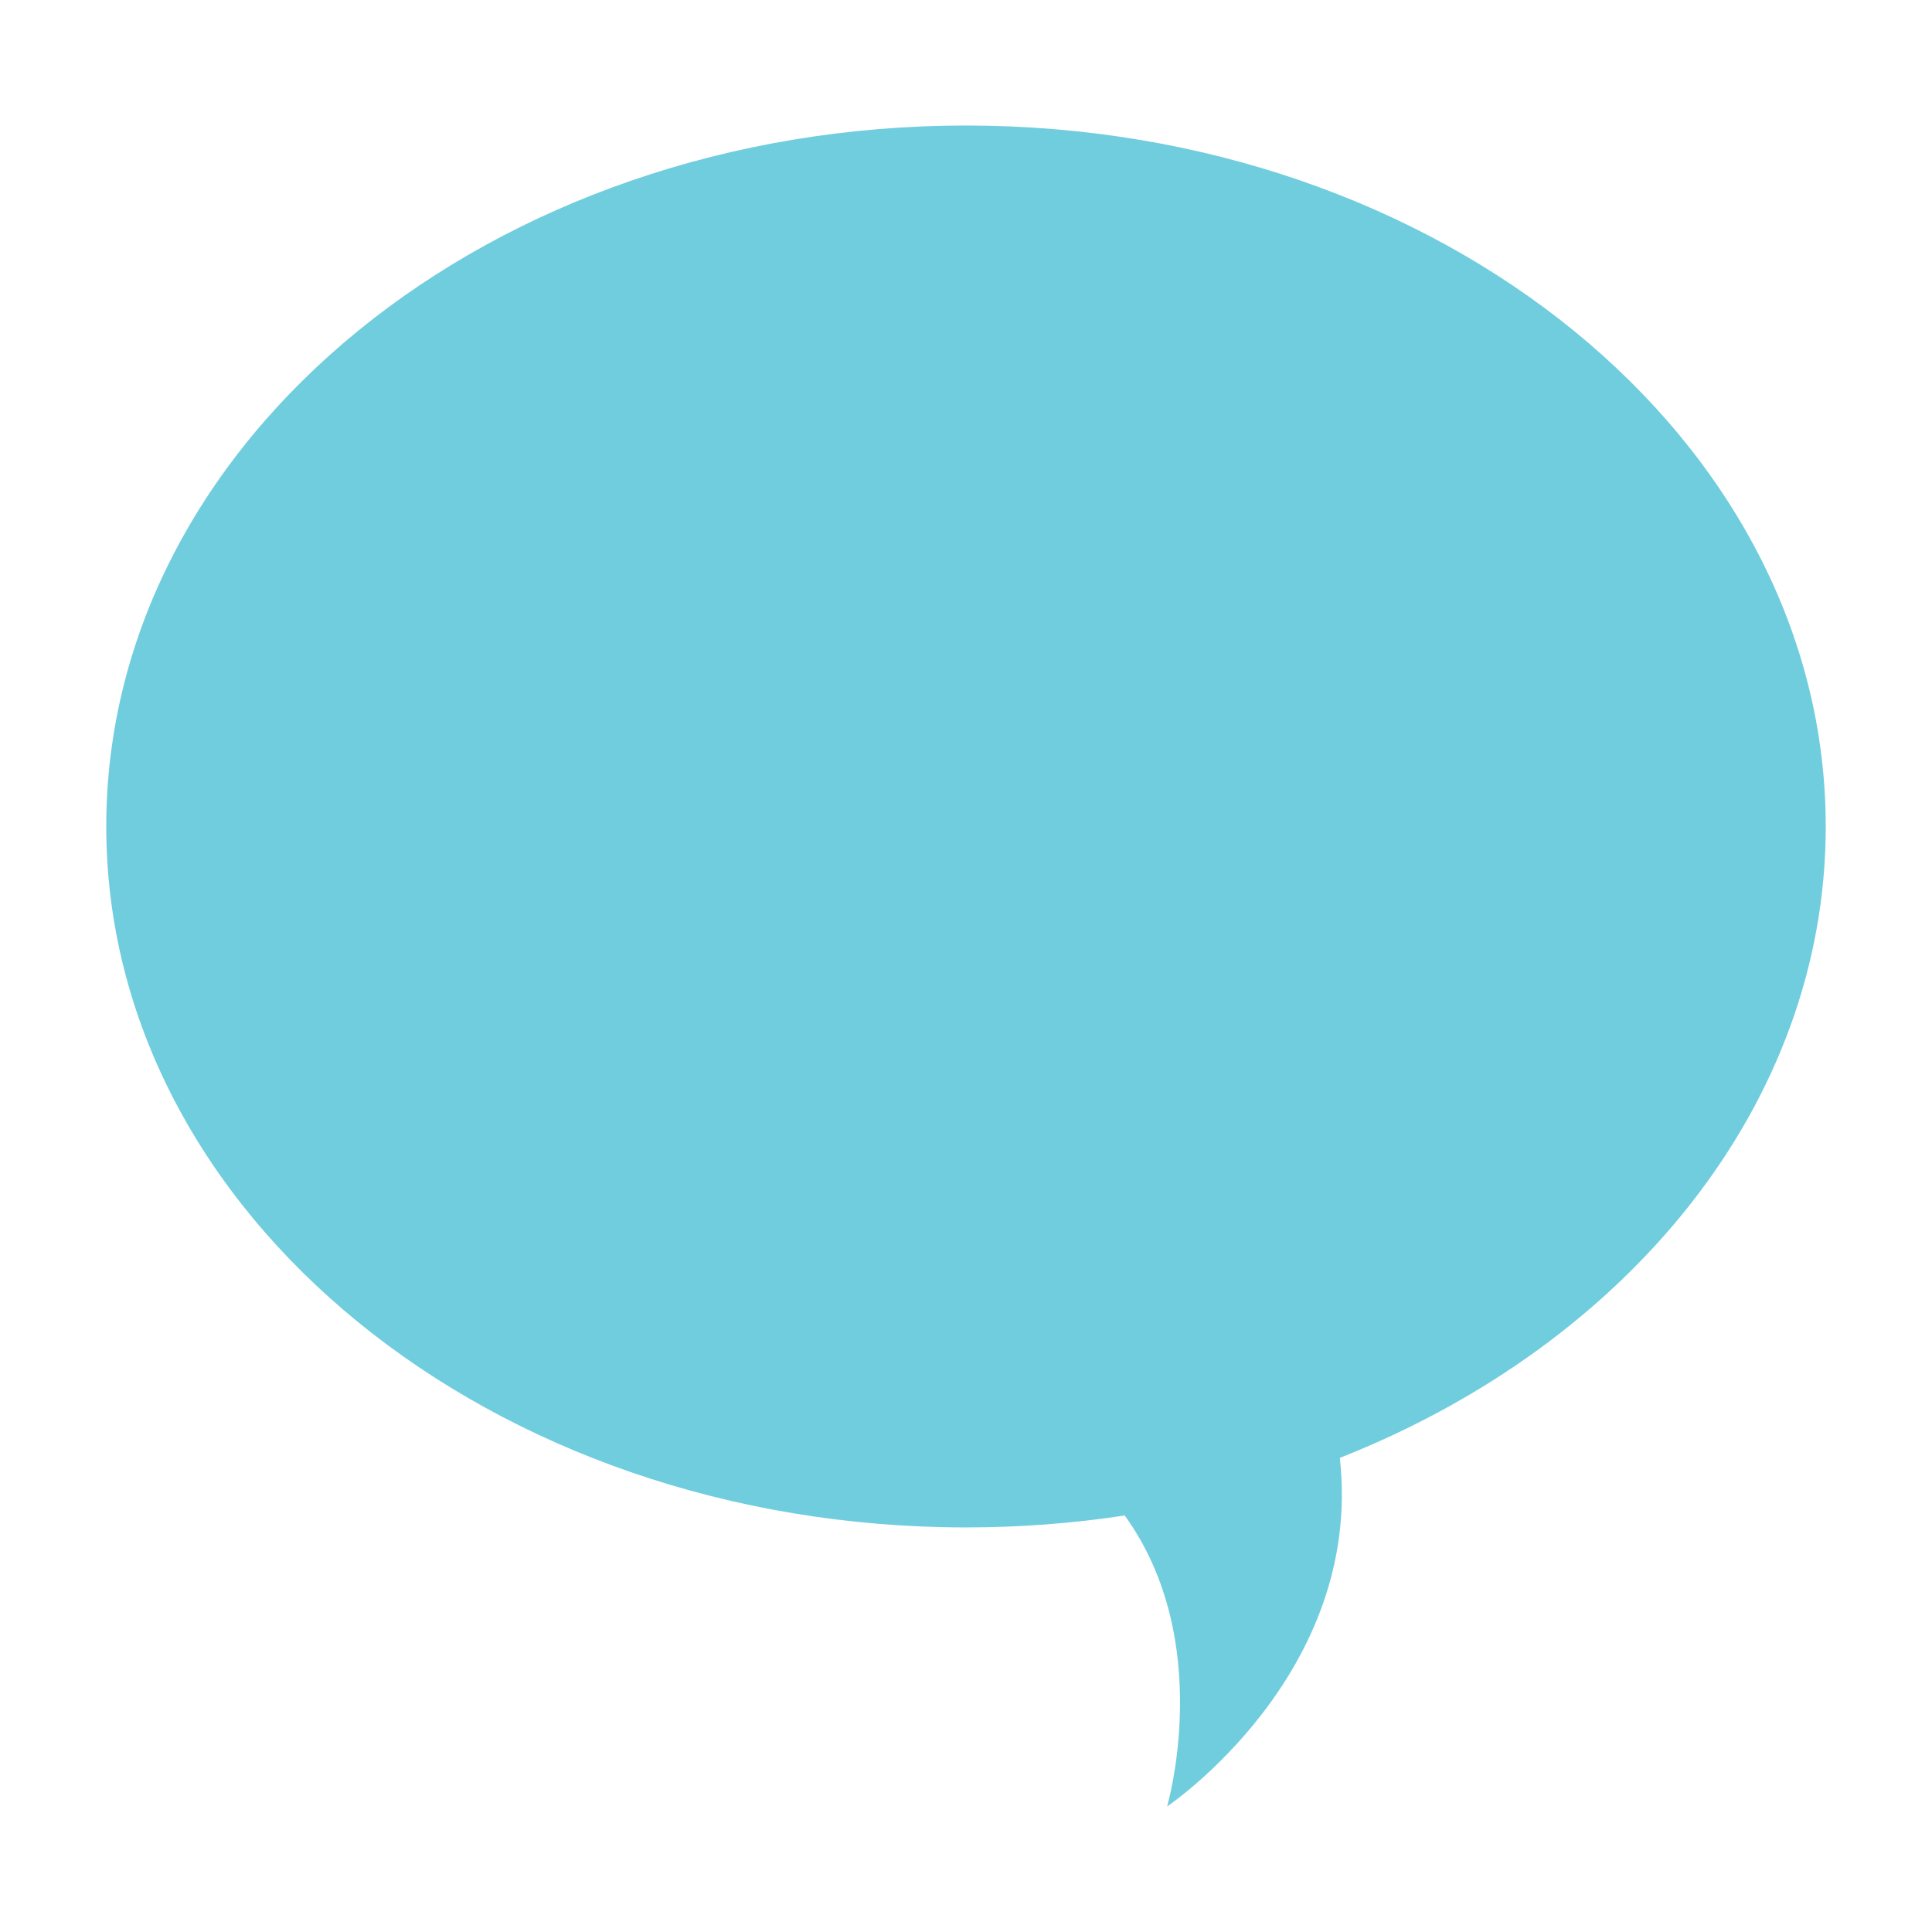
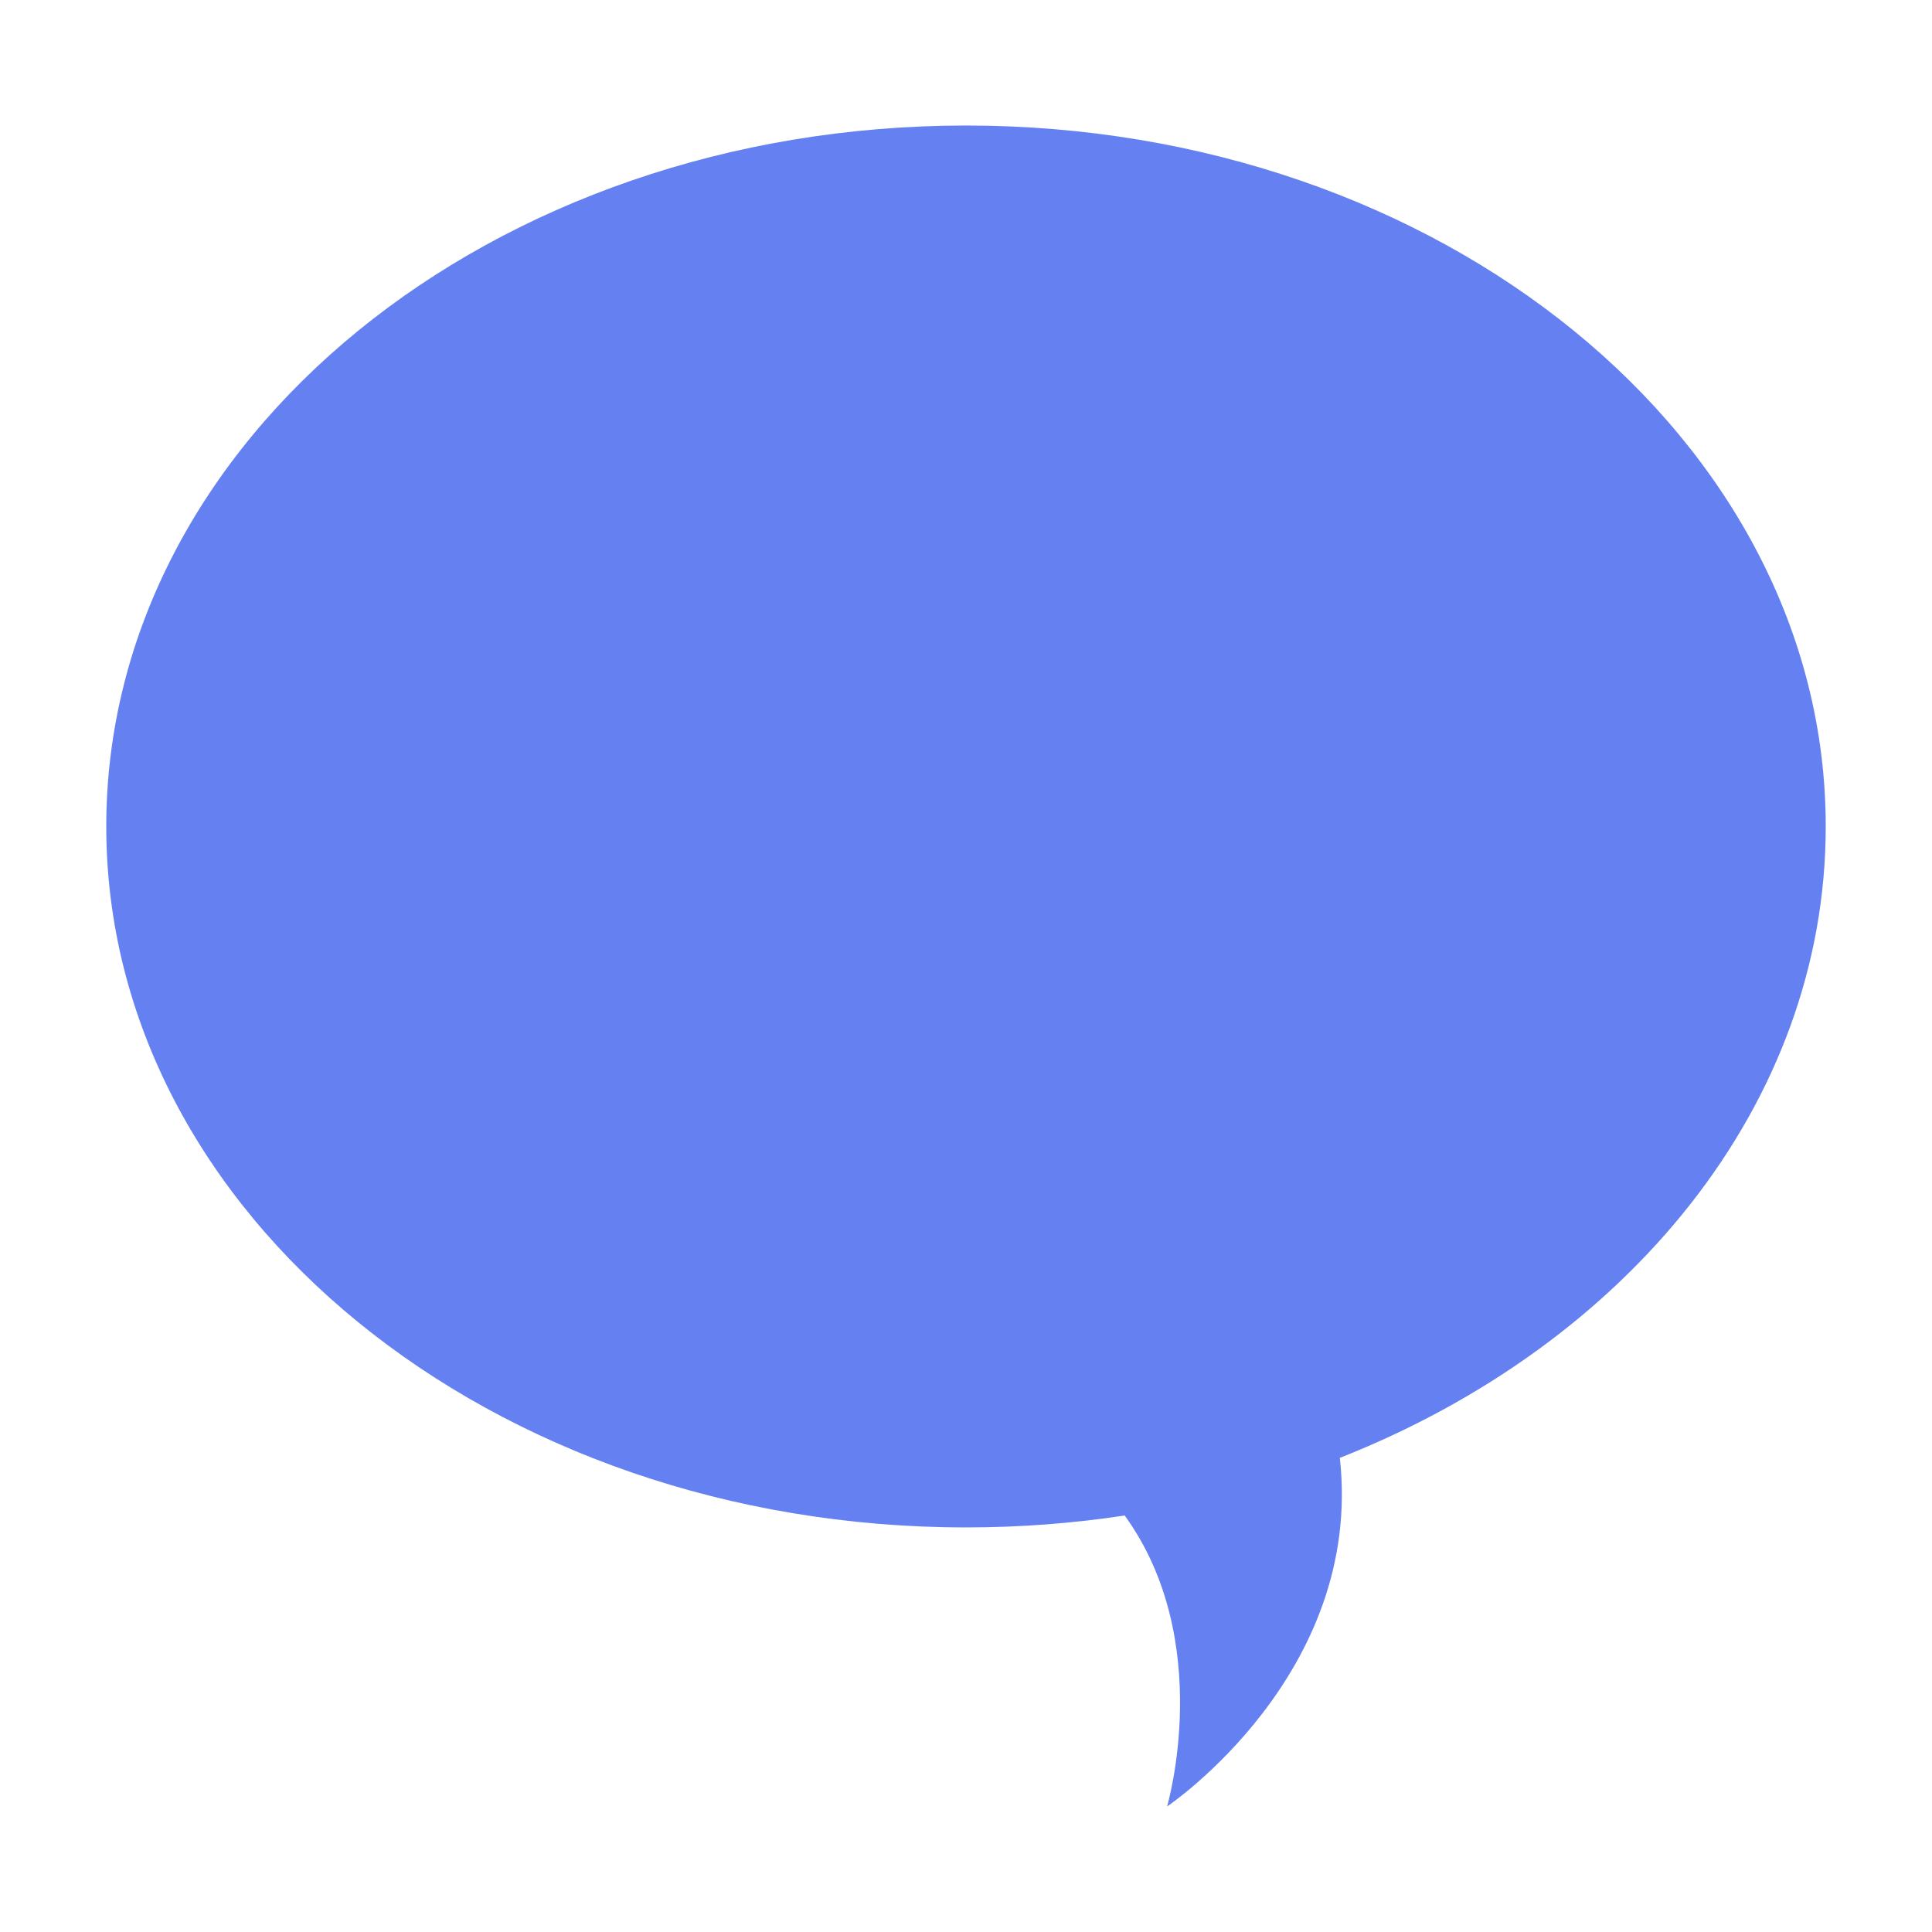
<svg xmlns="http://www.w3.org/2000/svg" version="1.1" id="hello-bubble" x="0px" y="0px" width="100px" height="100px" viewBox="0 0 100 100" enable-background="new 0 0 100 100" xml:space="preserve">
-   <path fill-rule="evenodd" clip-rule="evenodd" fill="#70CDDE" d="M50,6.497c24.577,0,44.5,16.243,44.5,36.281 c0,14.383-10.267,26.812-25.151,32.681c1.248,11.197-8.941,18.044-8.941,18.044s2.515-8.551-2.194-15.061 c-2.662,0.405-5.408,0.617-8.214,0.617c-24.577,0-44.5-16.244-44.5-36.281S25.423,6.497,50,6.497z" />
+   <path fill-rule="evenodd" clip-rule="evenodd" fill="#6581F1" d="M50,6.497c24.577,0,44.5,16.243,44.5,36.281 c0,14.383-10.267,26.812-25.151,32.681c1.248,11.197-8.941,18.044-8.941,18.044s2.515-8.551-2.194-15.061 c-2.662,0.405-5.408,0.617-8.214,0.617c-24.577,0-44.5-16.244-44.5-36.281S25.423,6.497,50,6.497z" />
</svg>
